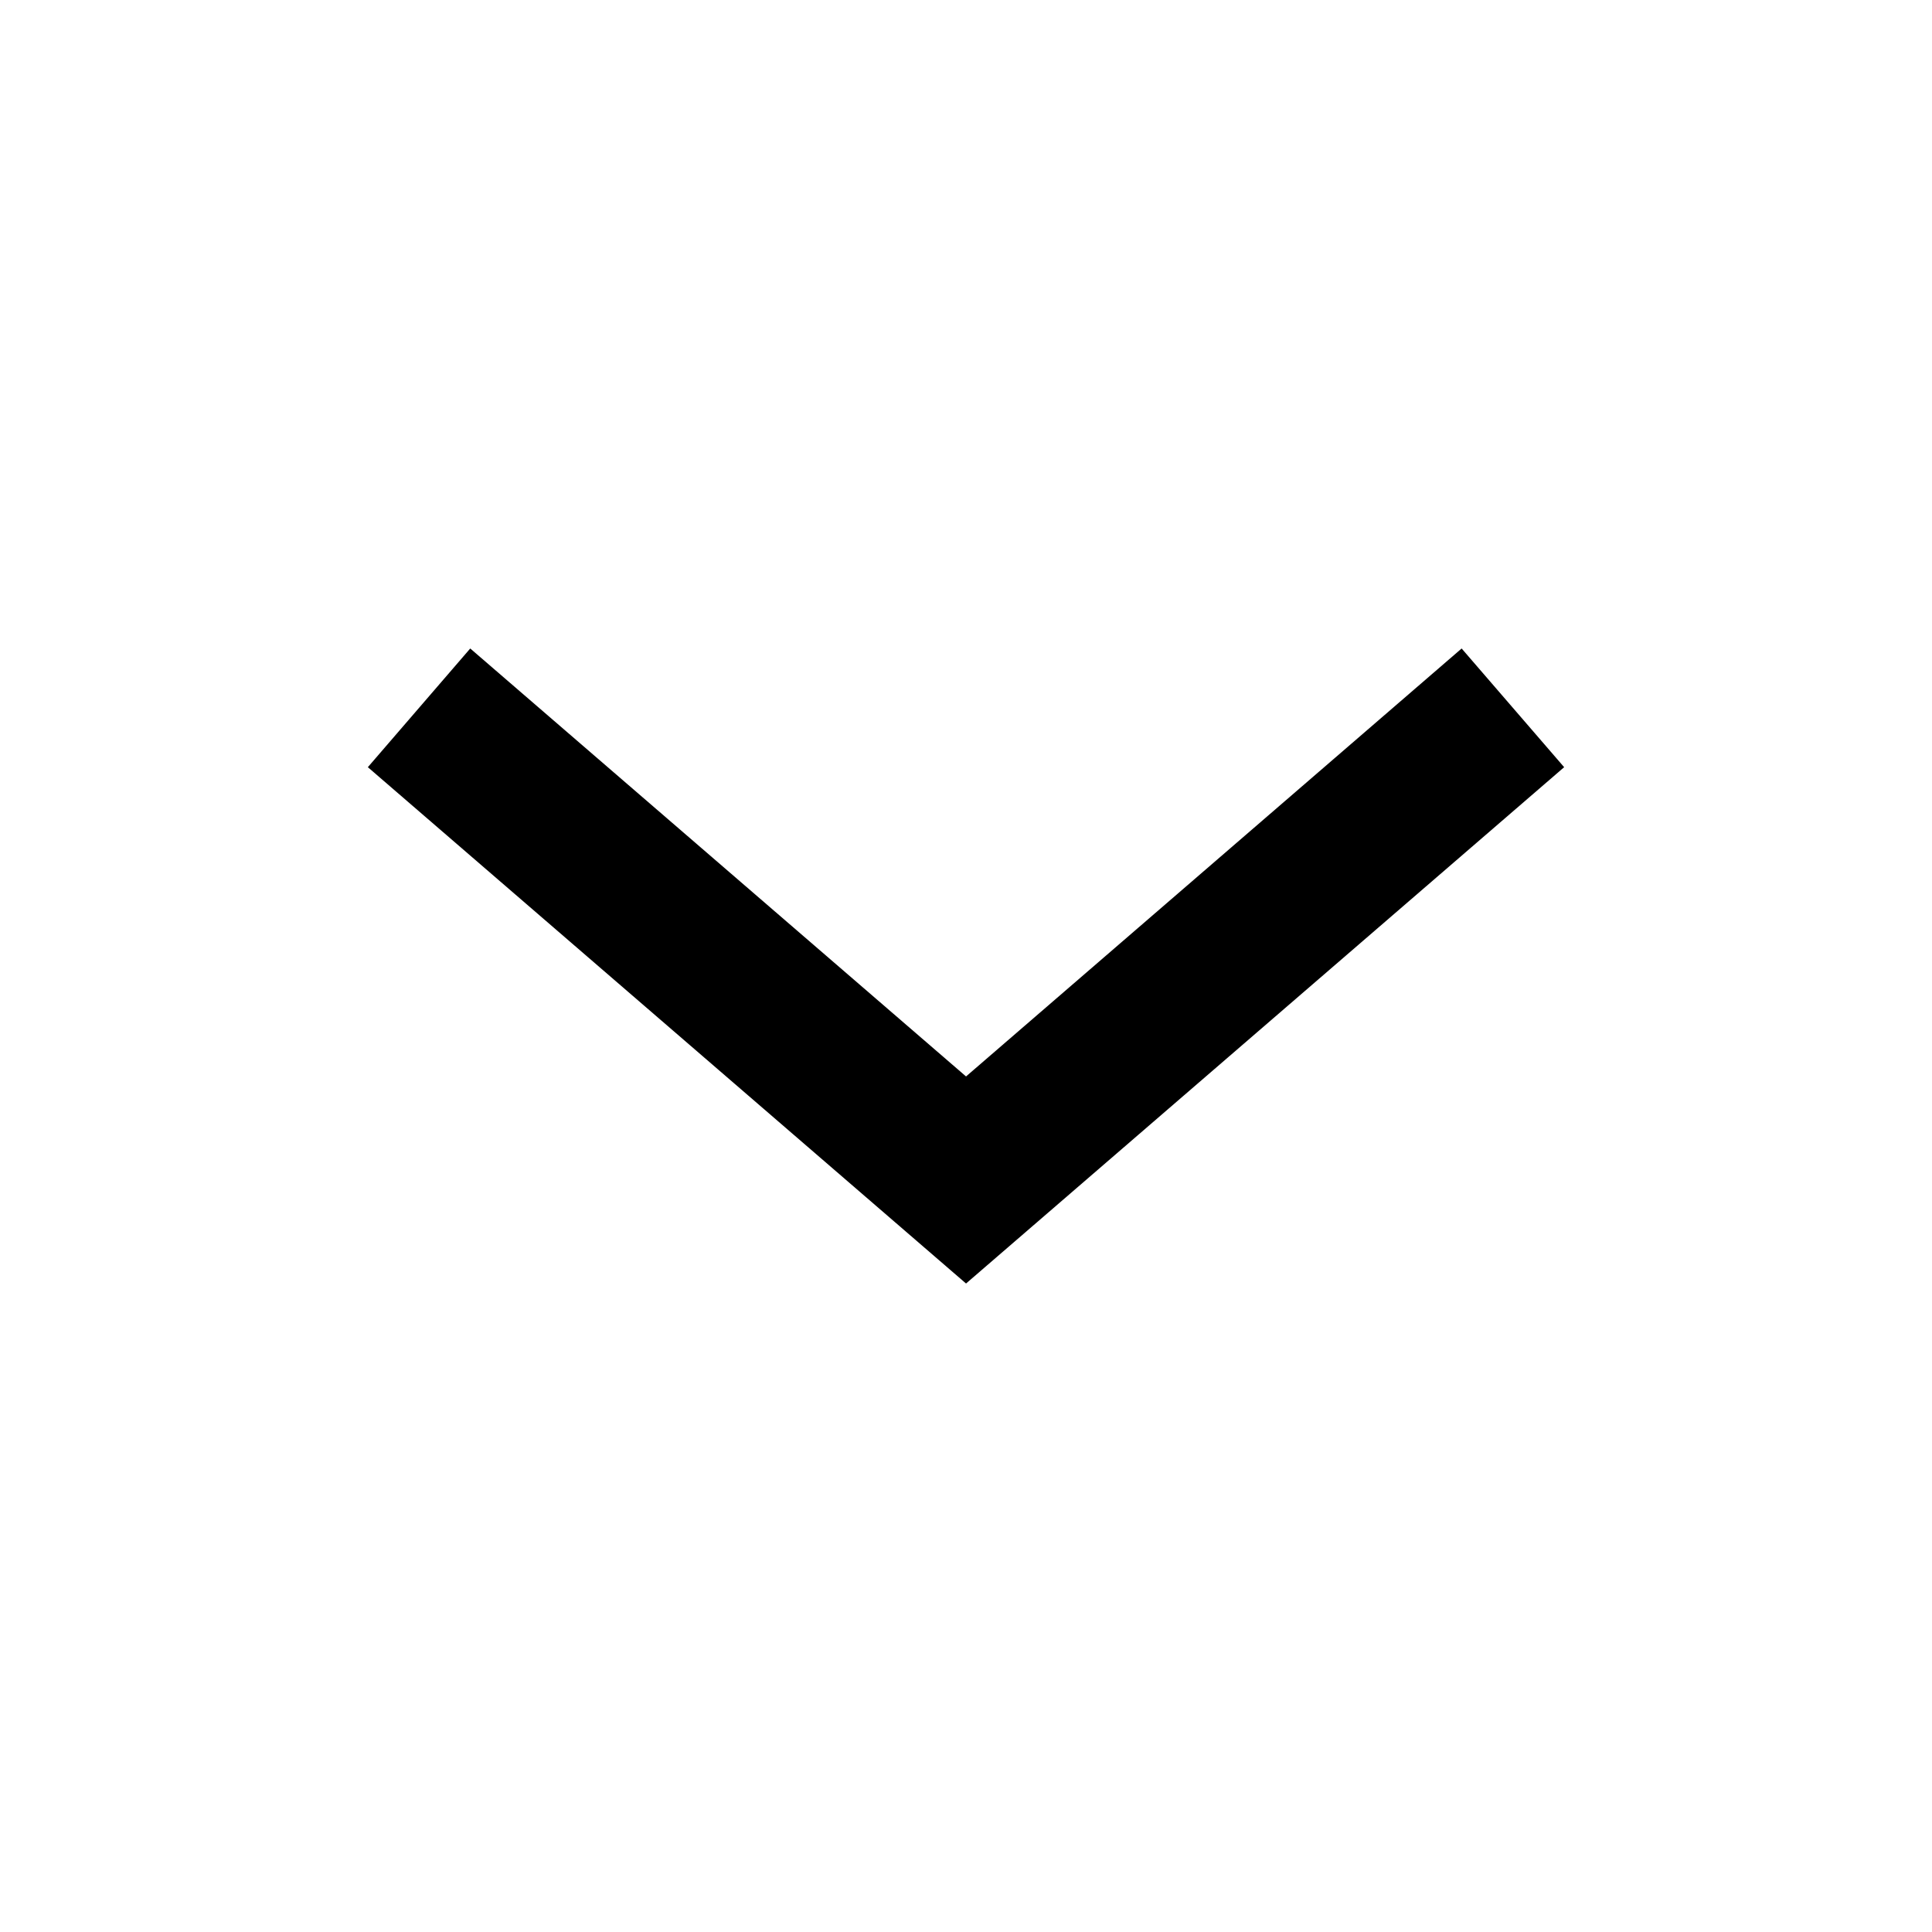
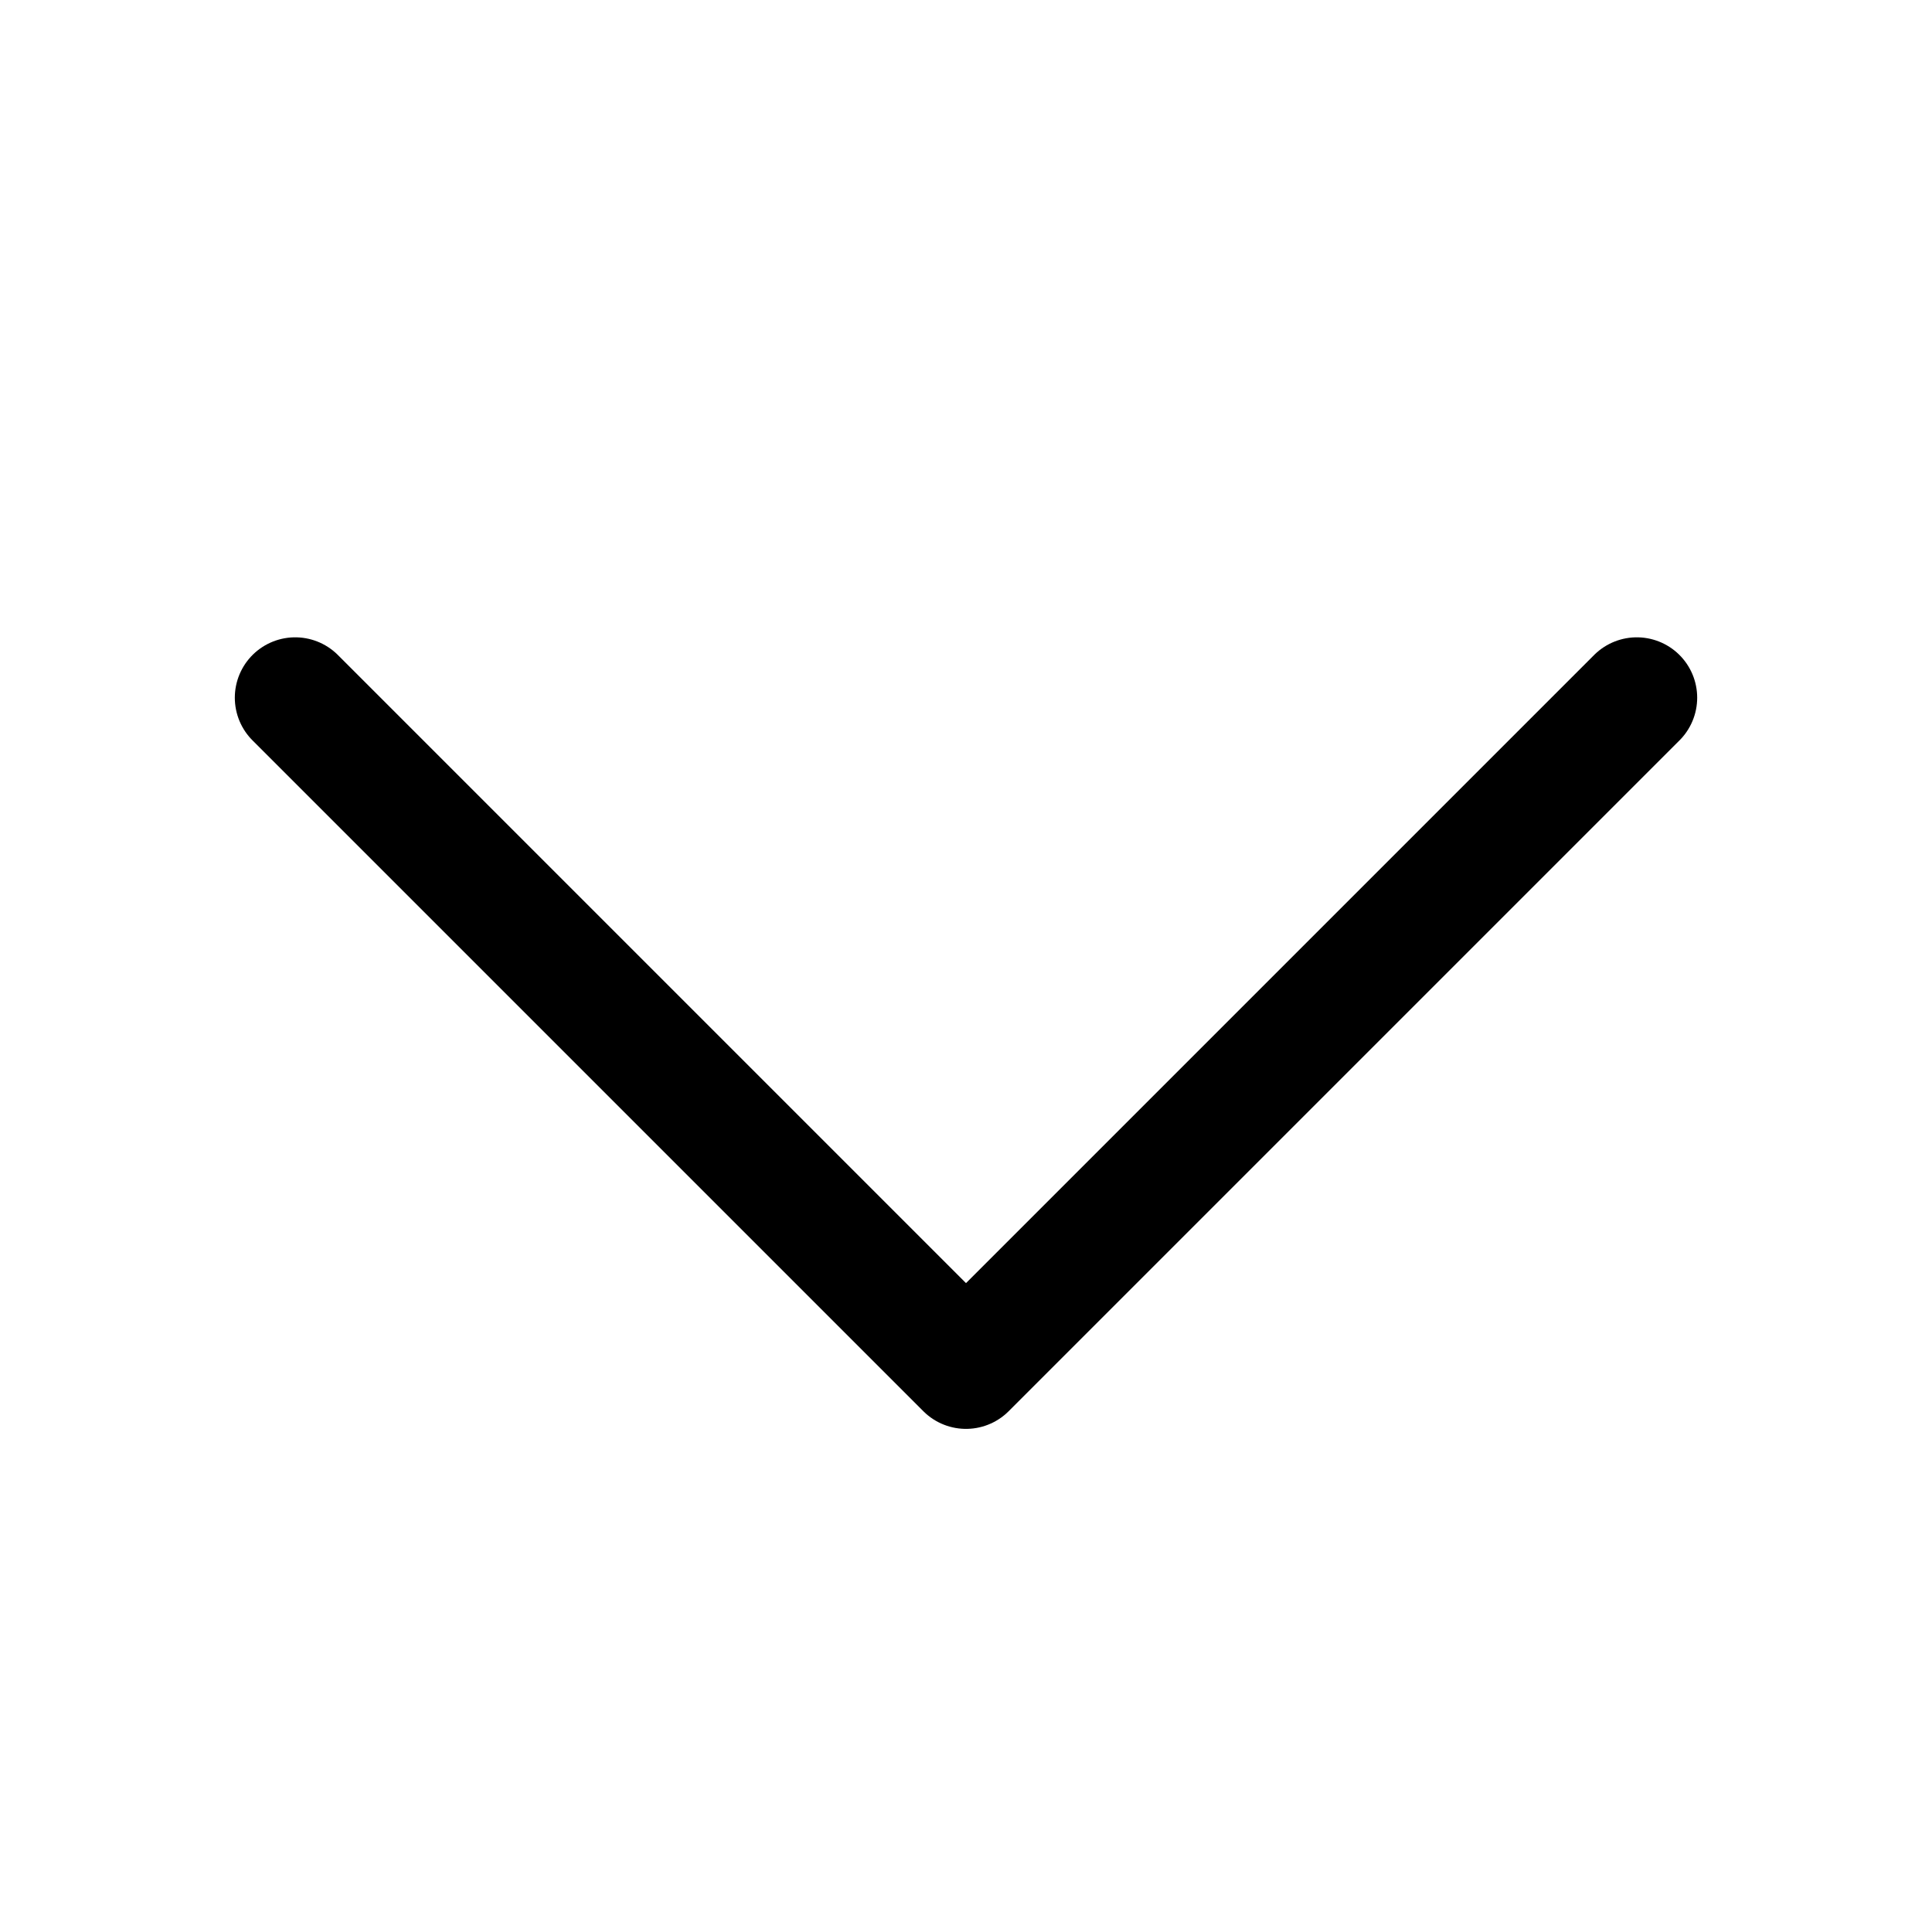
- <svg xmlns="http://www.w3.org/2000/svg" version="1.1" x="0px" y="0px" width="96px" height="96px" viewBox="0 0 96 96">
-   <g>
-     <polygon points="72.628,32.223 48.002,53.488 23.366,32.223 18.278,38.121 48.002,63.777 77.722,38.121 " />
+ <svg xmlns="http://www.w3.org/2000/svg" version="1.2" baseProfile="tiny" x="0px" y="0px" viewBox="0 0 24 24" xml:space="preserve">
+   <g class="icon">
+     <polyline points="20.333 8.667 12 17 3.667 8.667" fill="none" stroke="currentColor" stroke-linecap="round" stroke-linejoin="round" stroke-width="1.5" />
  </g>
</svg>
